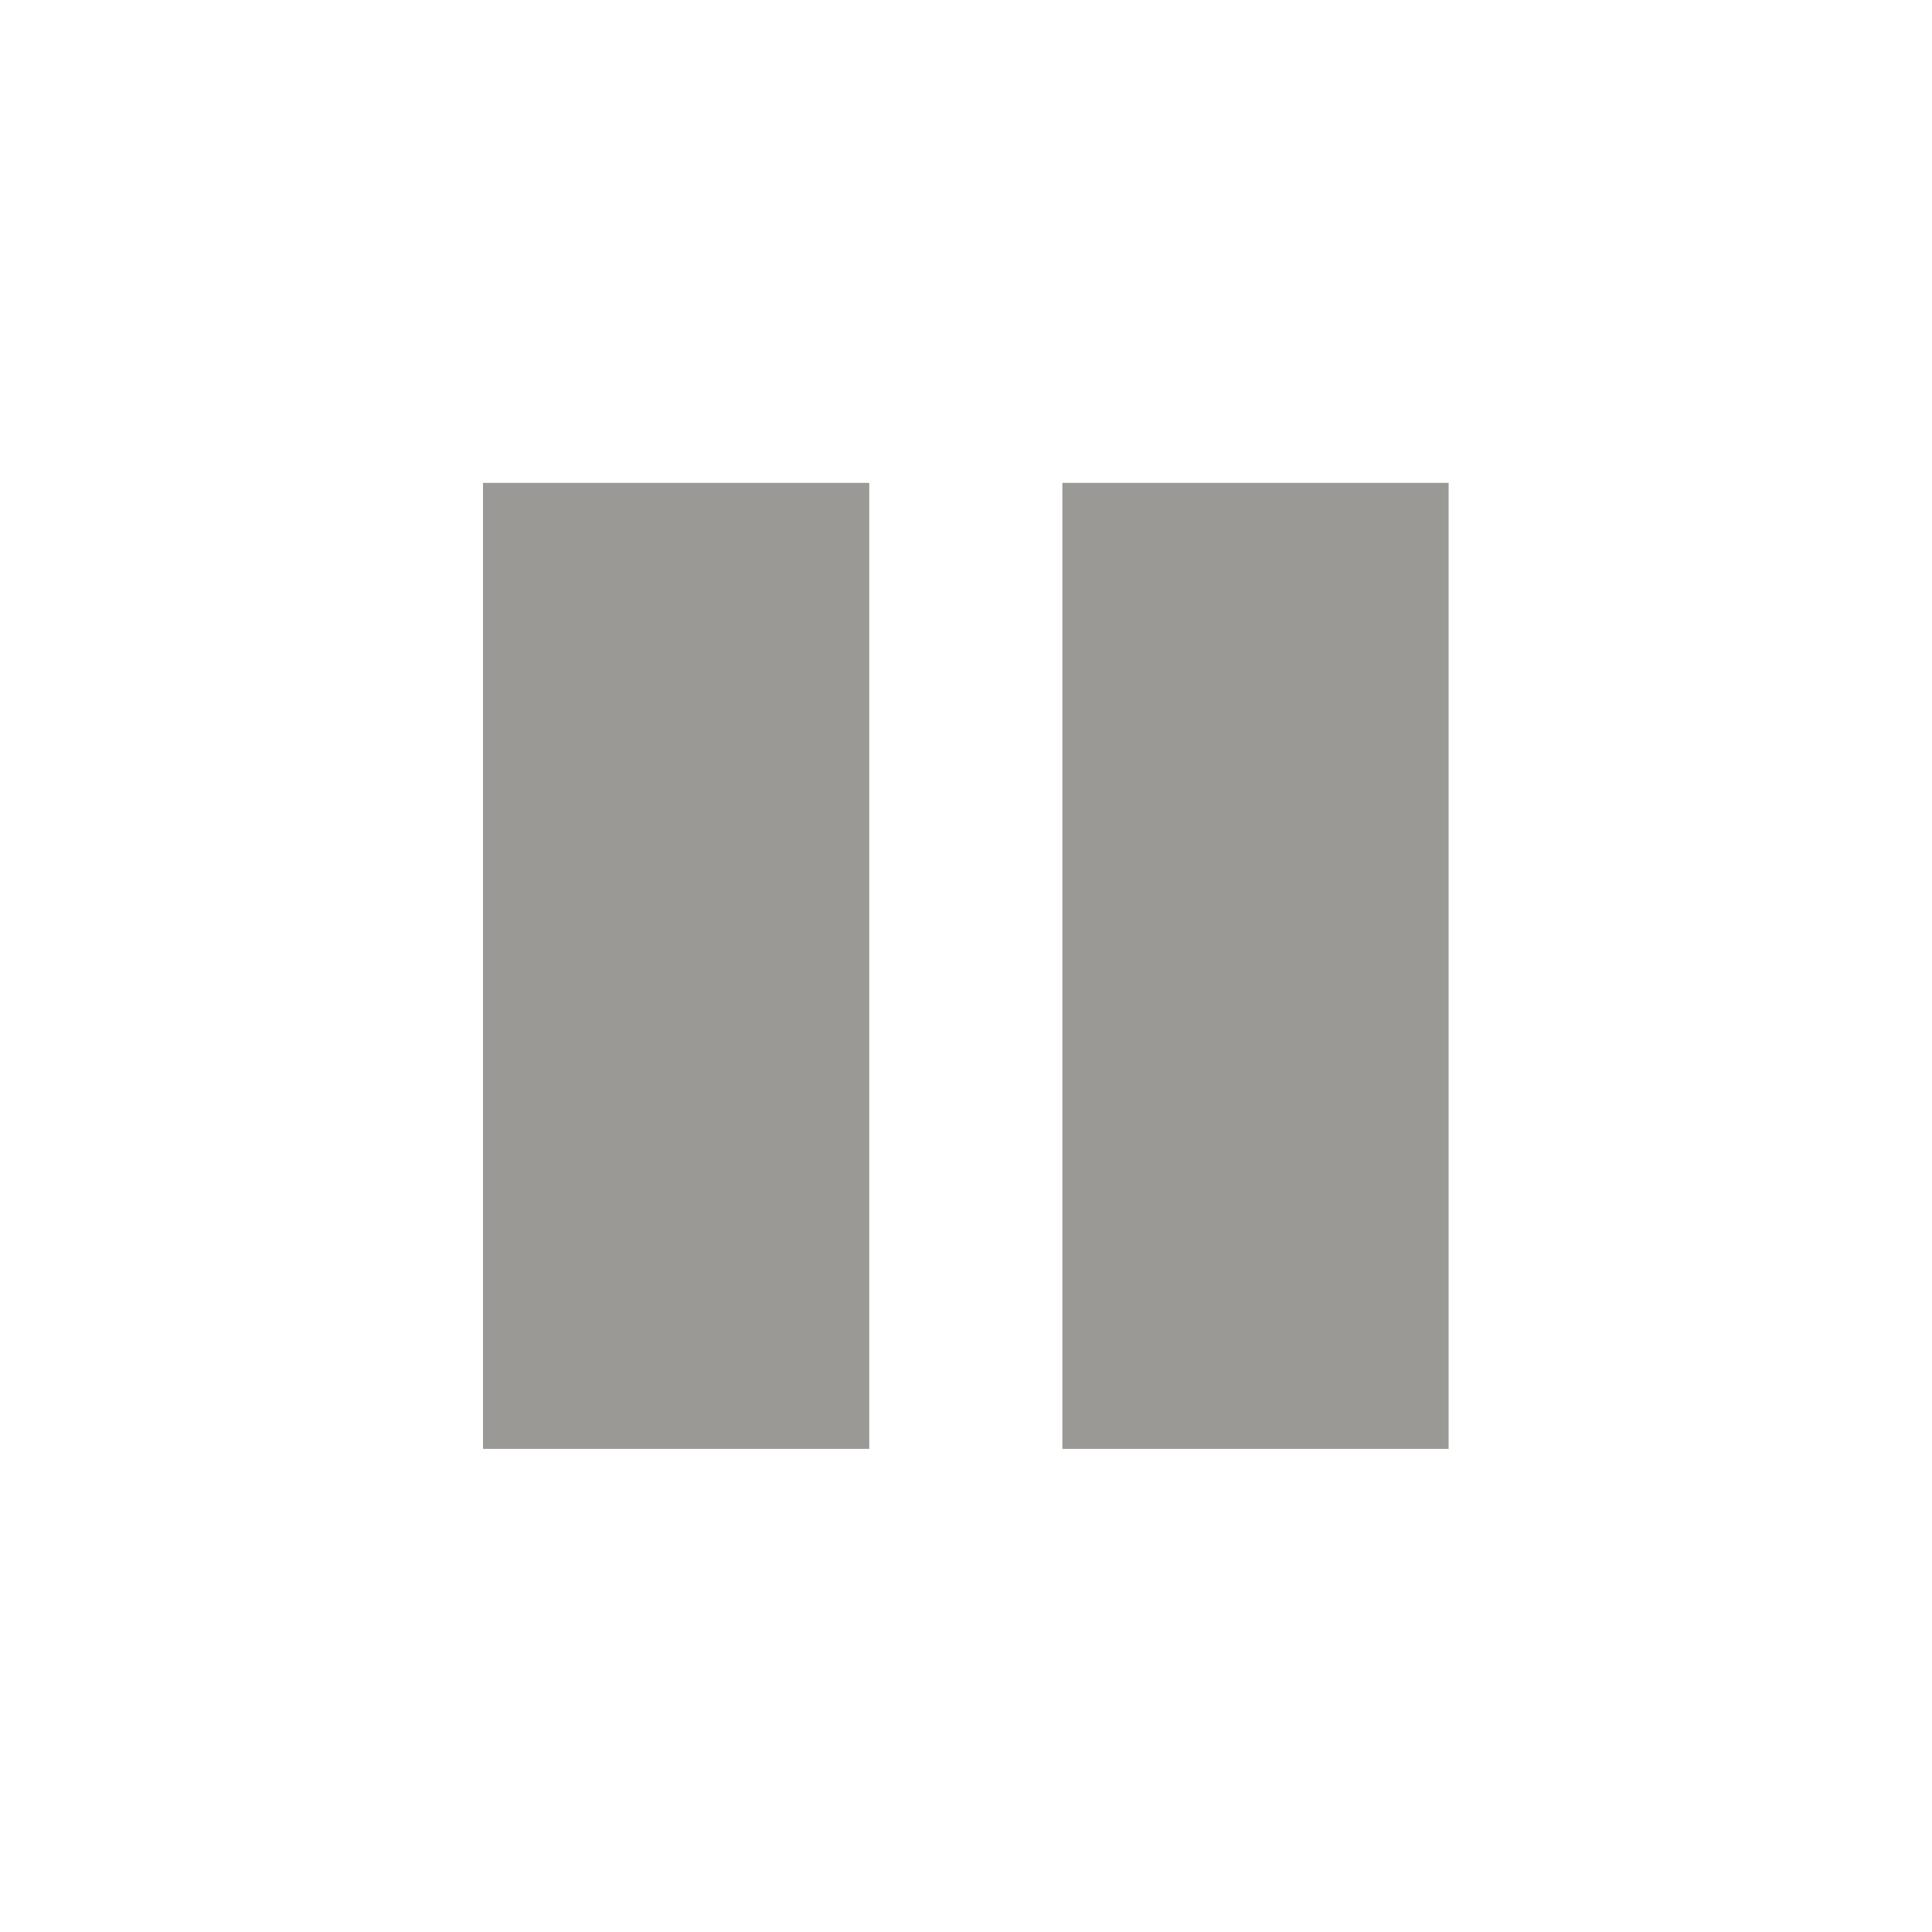
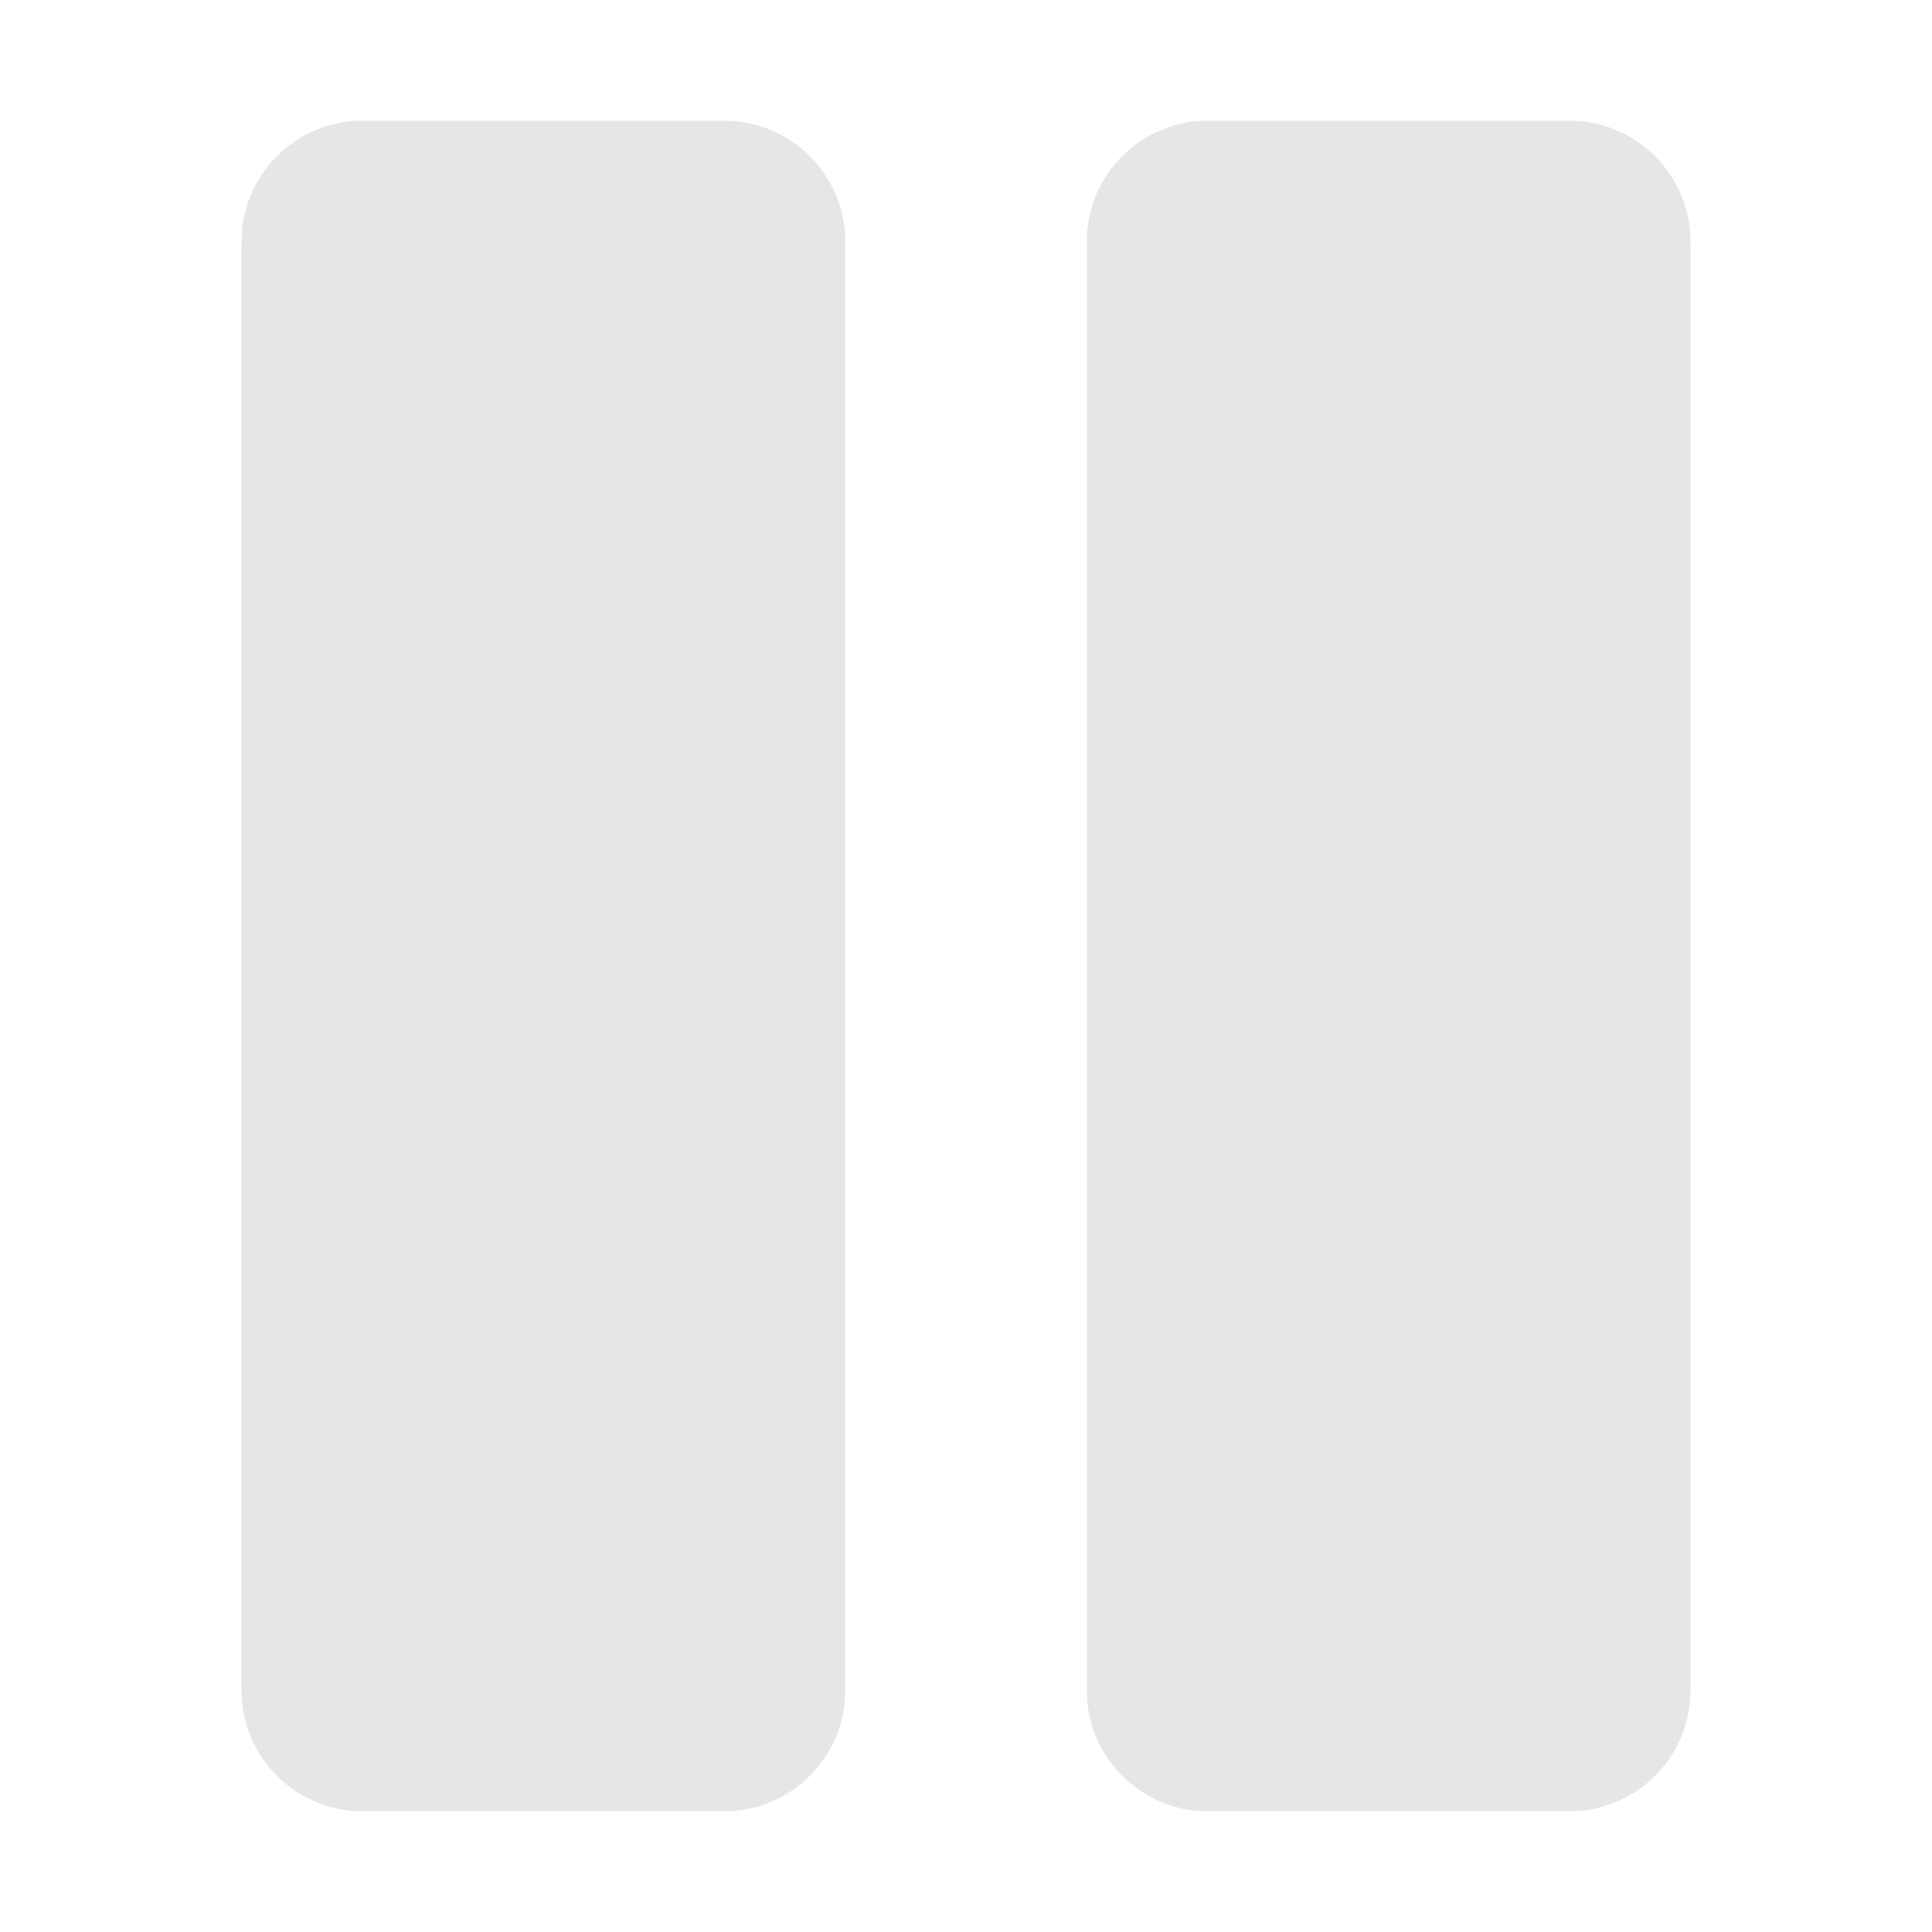
- <svg xmlns="http://www.w3.org/2000/svg" id="svg8" version="1.1" viewBox="0 0 5.292 5.292" height="20" width="20">
-   <defs id="defs2" />
-   <g transform="translate(0,-291.7083)" id="layer1">
-     <rect y="293.031" x="1.323" height="2.646" width="1.058" id="rect822" style="fill:#9a9996;fill-opacity:1;stroke:none;stroke-width:0.502;stroke-linecap:round;stroke-linejoin:round;stroke-miterlimit:4;stroke-dasharray:none;stroke-dashoffset:0;stroke-opacity:1;paint-order:normal" />
-     <rect y="293.031" x="2.91" height="2.646" width="1.058" id="rect822-1" style="fill:#9a9996;fill-opacity:1;stroke:none;stroke-width:0.502;stroke-linecap:round;stroke-linejoin:round;stroke-miterlimit:4;stroke-dasharray:none;stroke-dashoffset:0;stroke-opacity:1;paint-order:normal" />
+ <svg xmlns="http://www.w3.org/2000/svg" width="16px" height="16px" version="1.1" viewBox="0 0 16 16">
+   <g fill-opacity=".1">
+     <path d="m3 1h3c0.551 0 1 0.449 1 1v12c0 0.551-0.449 1-1 1h-3c-0.551 0-1-0.449-1-1v-12c0-0.551 0.449-1 1-1z" />
+     <path d="m10 1h3c0.551 0 1 0.449 1 1v12c0 0.551-0.449 1-1 1h-3c-0.551 0-1-0.449-1-1v-12c0-0.551 0.449-1 1-1z" />
  </g>
</svg>
